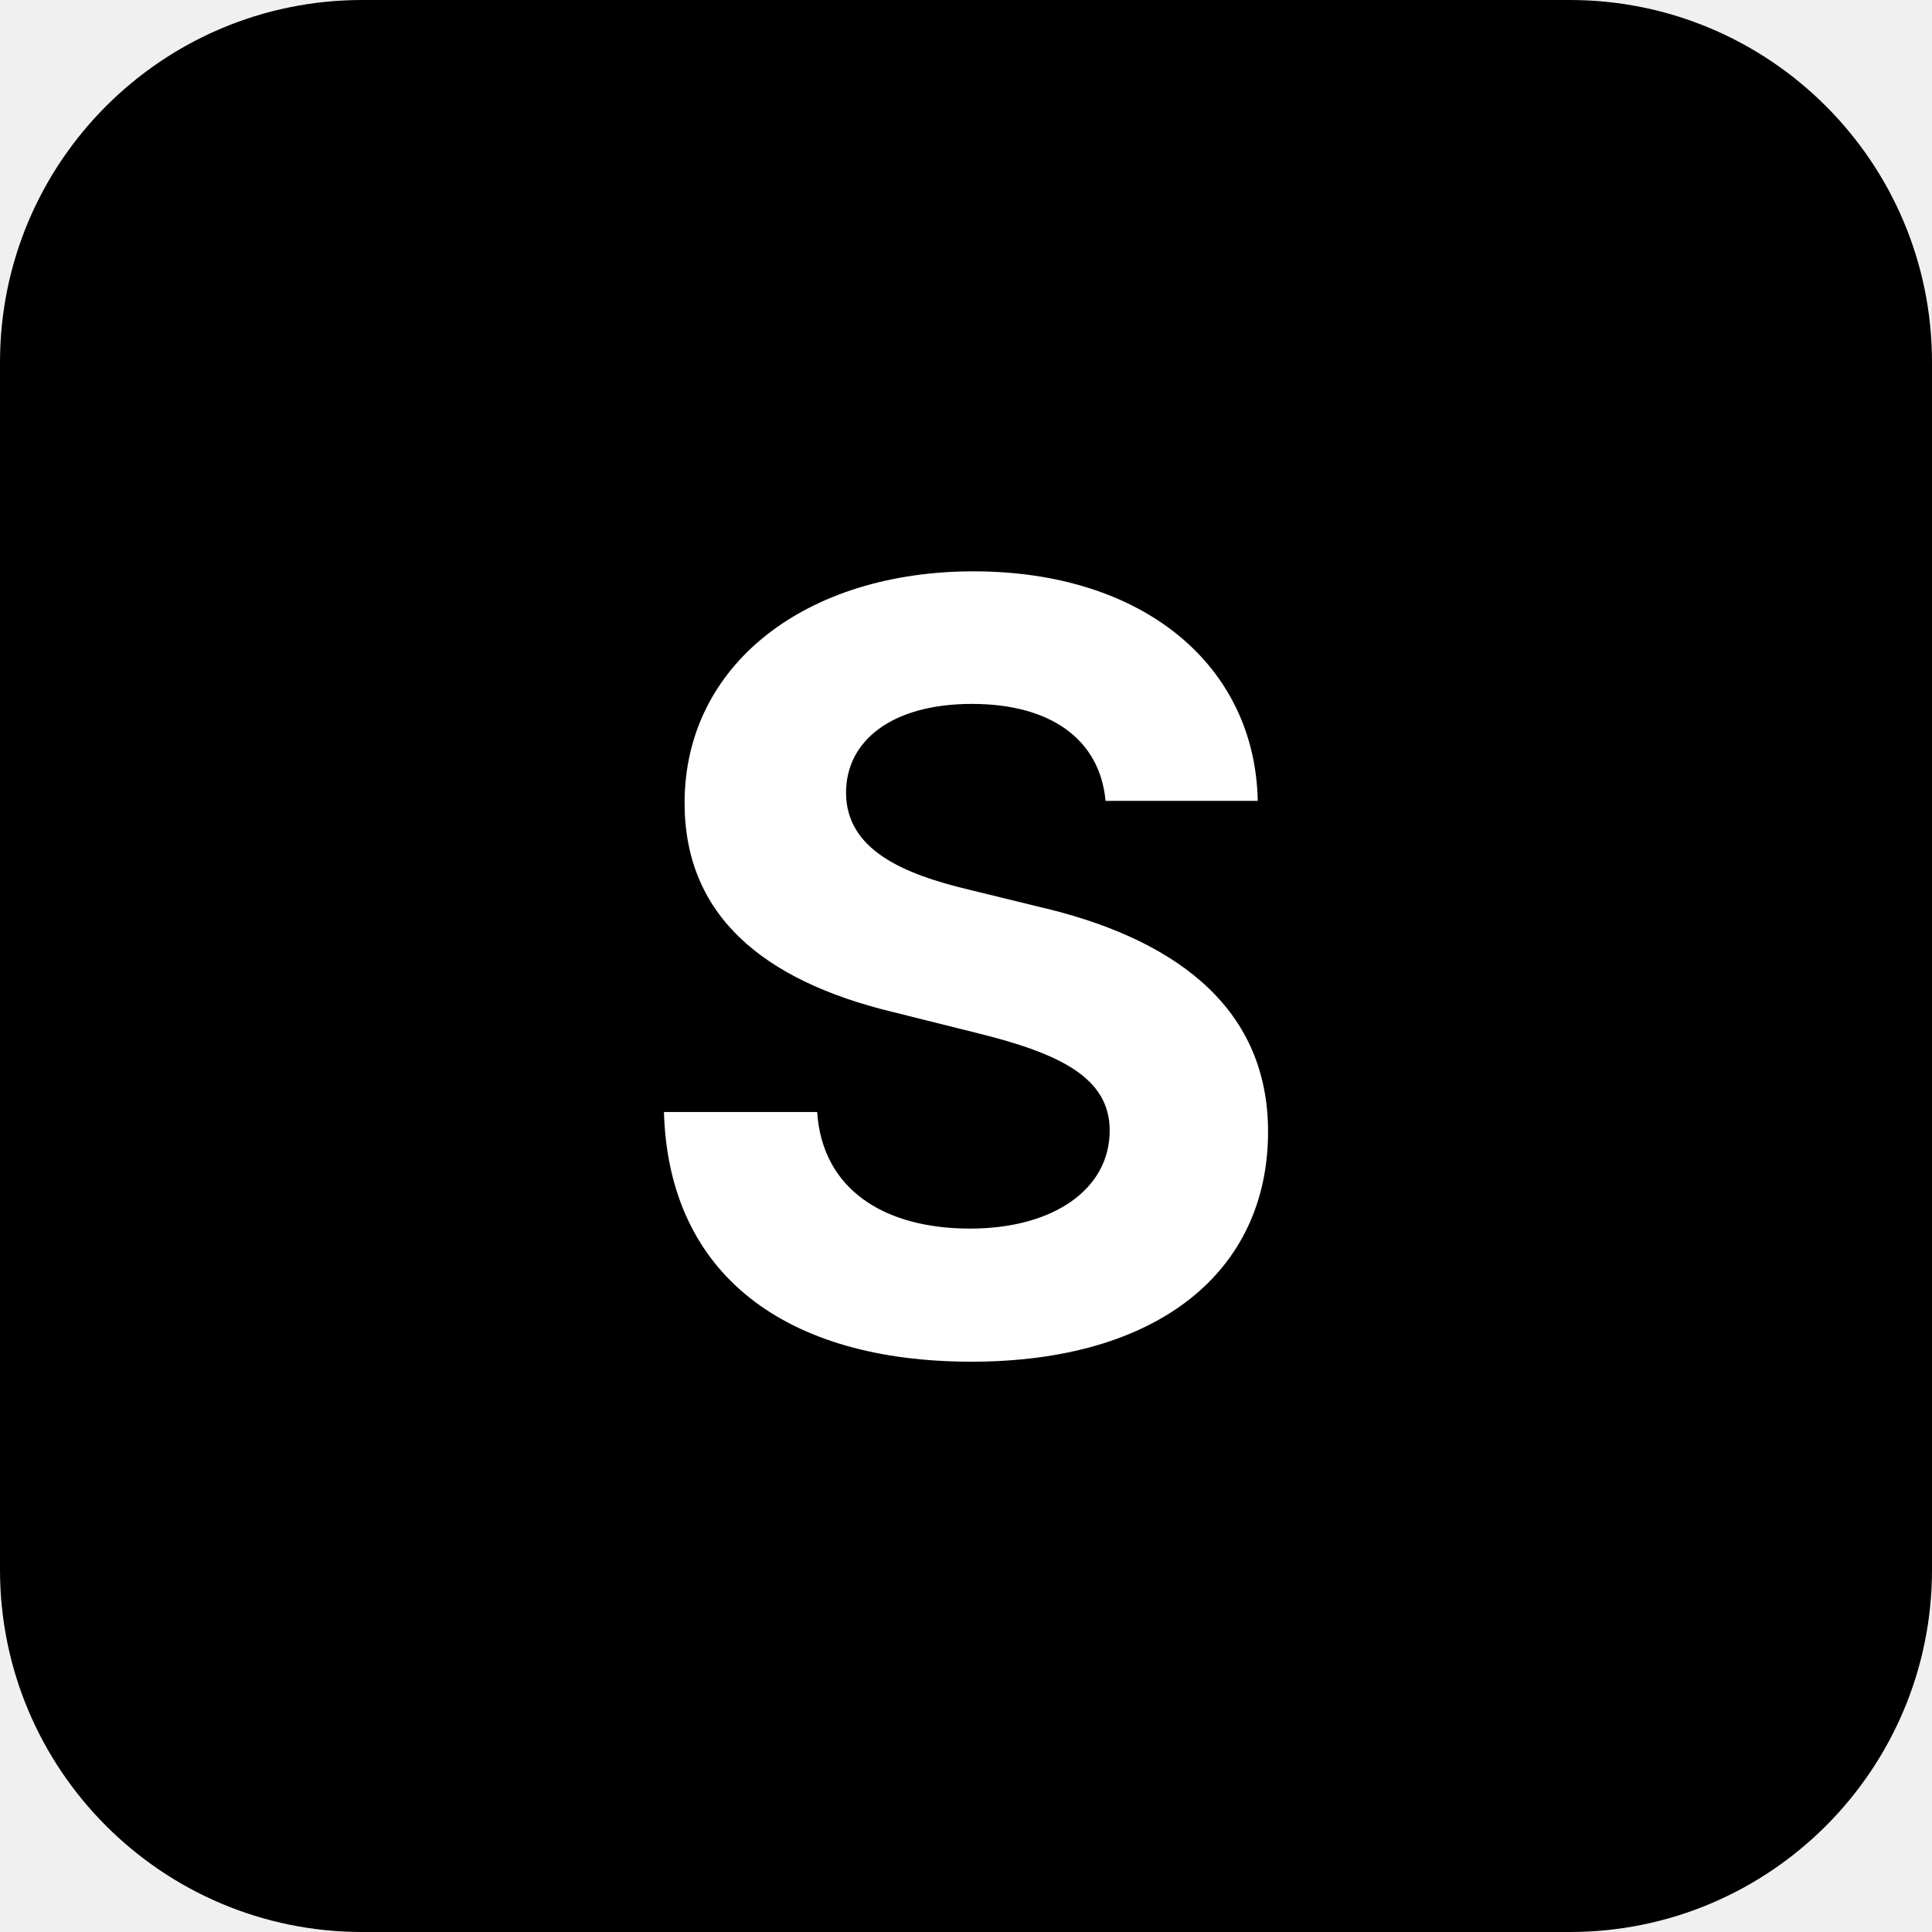
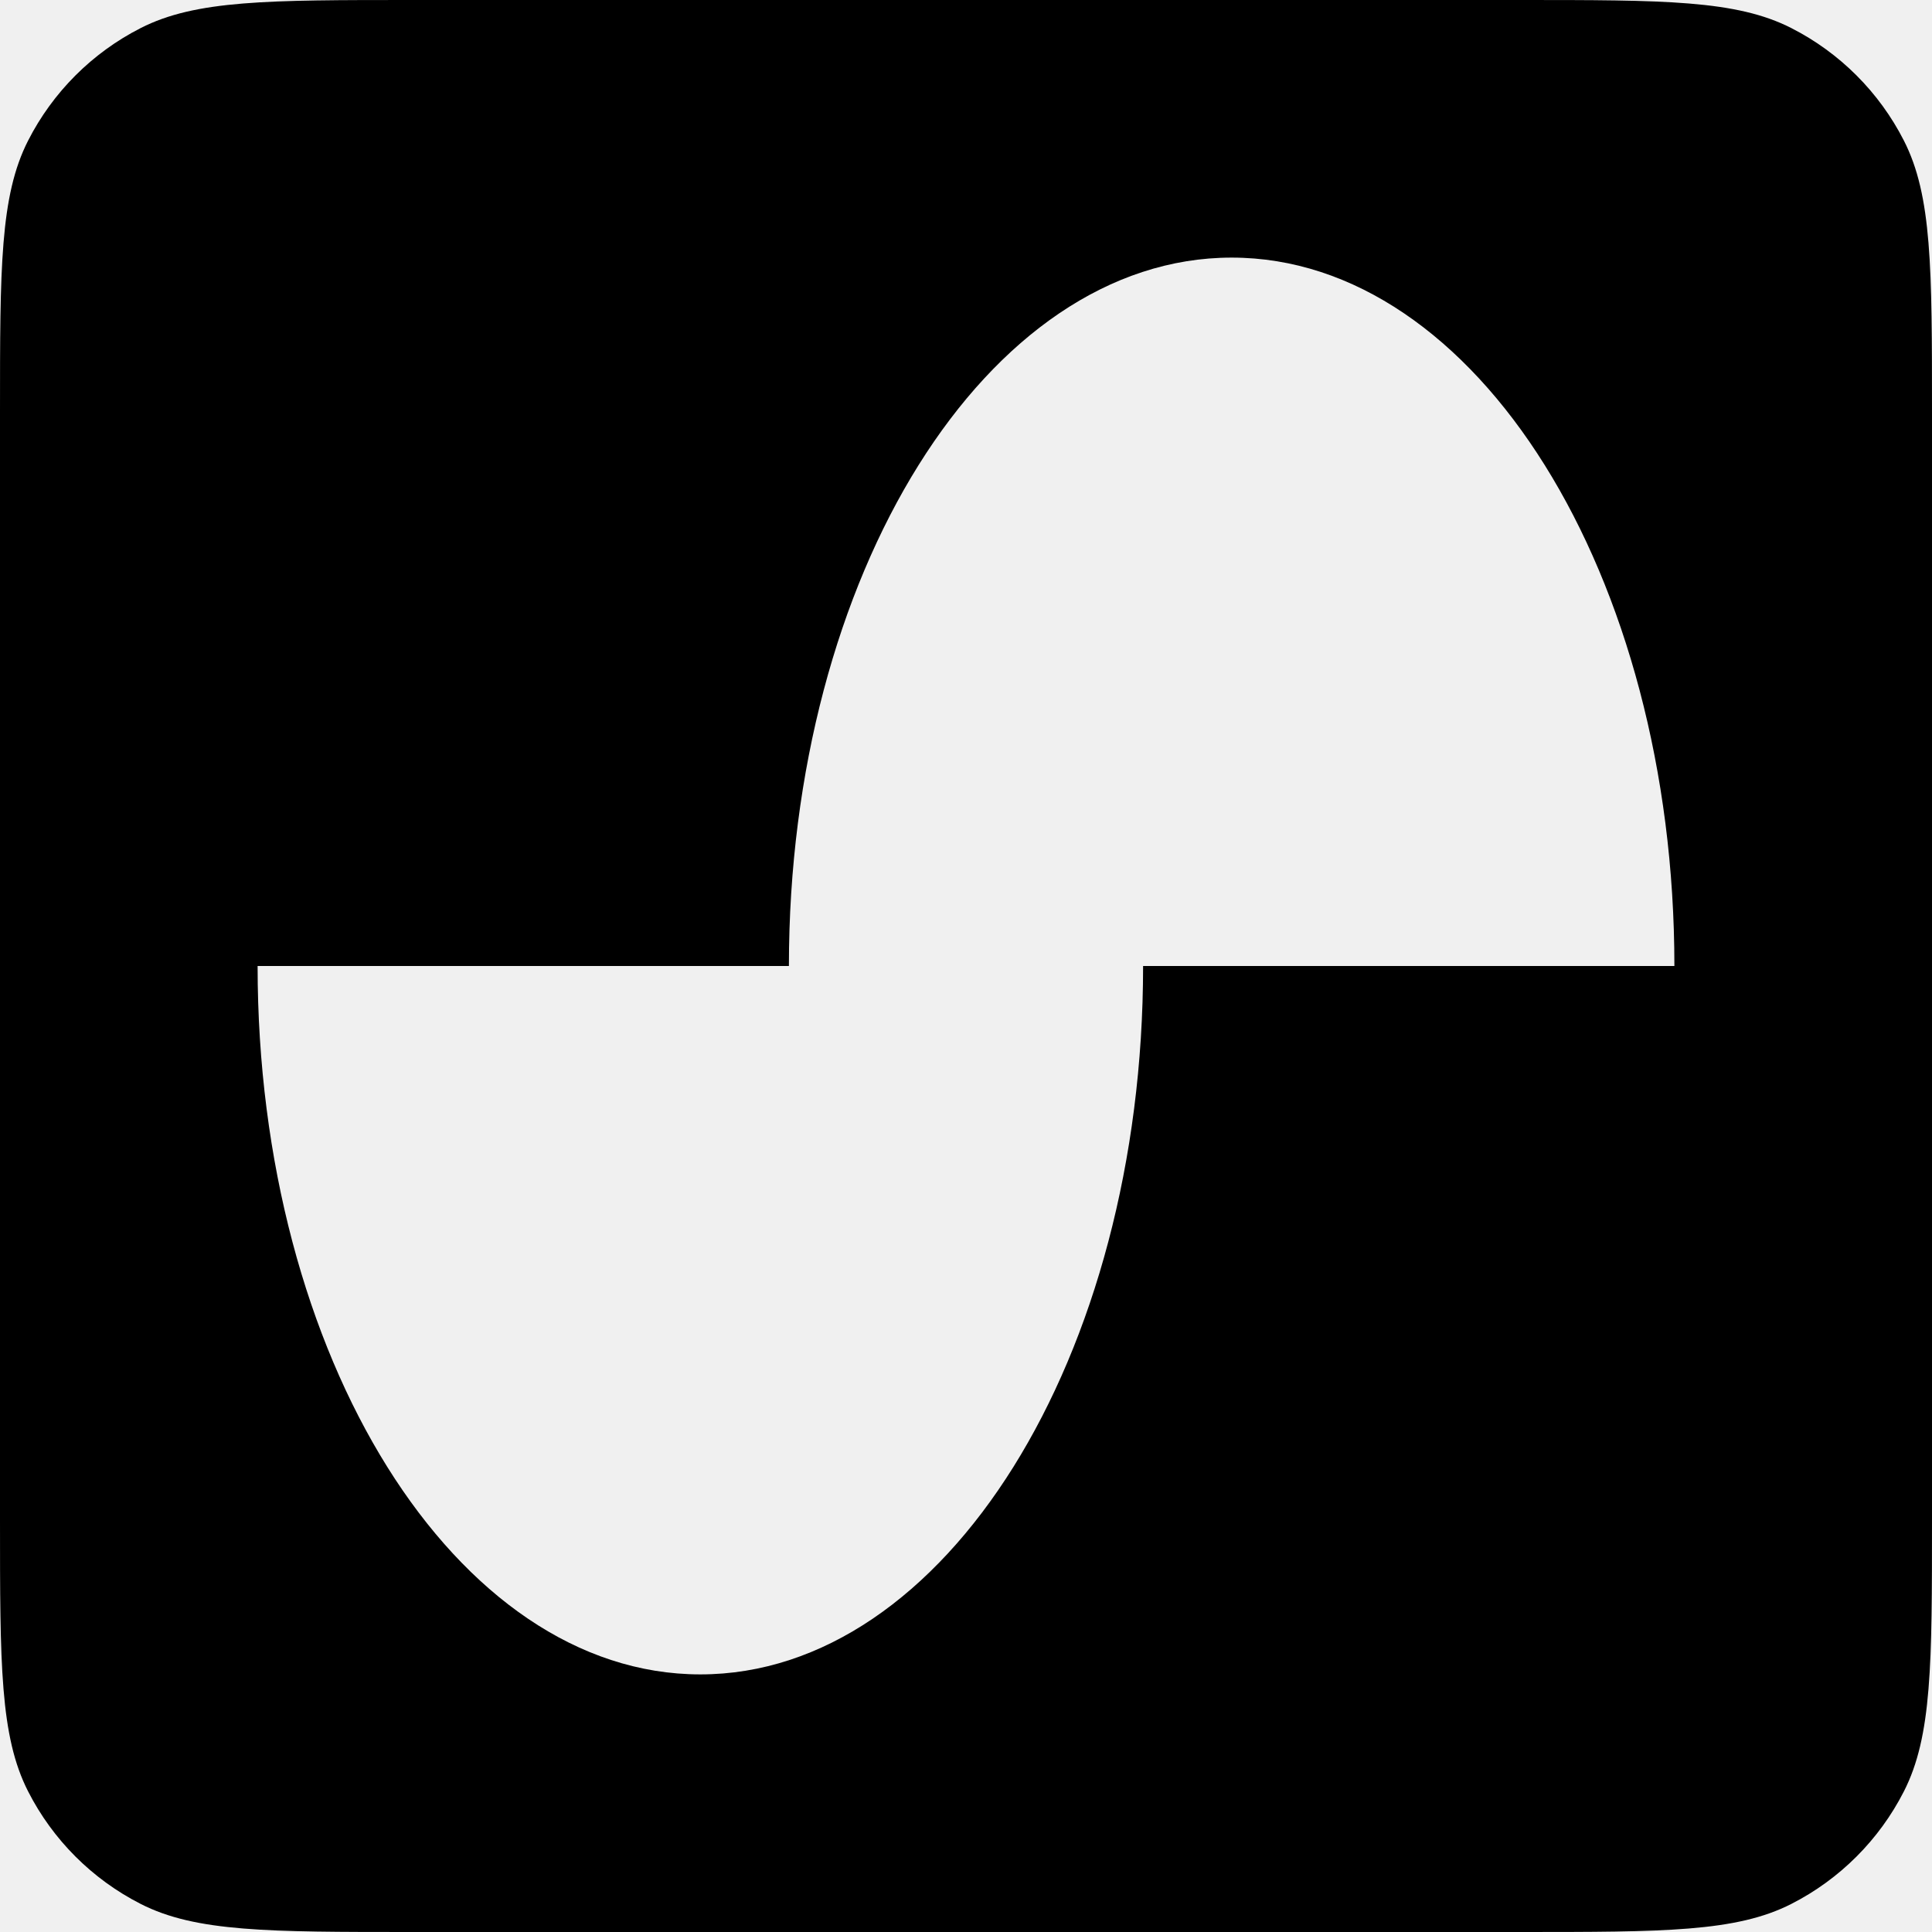
- <svg xmlns="http://www.w3.org/2000/svg" viewBox="0 0 1024 1024" fill="none">
-   <rect width="1024" height="1024" rx="192" fill="currentColor" />
-   <text x="50%" y="50%" text-anchor="middle" dominant-baseline="central" font-family="-apple-system, BlinkMacSystemFont, 'Segoe UI', sans-serif" font-size="560" font-weight="700" fill="#fff">S</text>
+ <svg xmlns="http://www.w3.org/2000/svg" fill="none" viewBox="0 0 122 122" class="styles_icon__x_9Ga styles_icon__rC_ZS">
+   <path fill="currentColor" fill-rule="evenodd" d="M1.773 8.882C0 12.362 0 16.916 0 26.027v69.946c0 9.111 0 13.666 1.773 17.145a16.27 16.27 0 0 0 7.109 7.109C12.362 122 16.916 122 26.027 122h69.946c9.111 0 13.666 0 17.145-1.773a16.27 16.27 0 0 0 7.109-7.109C122 109.639 122 105.084 122 95.973V26.027c0-9.11 0-13.666-1.773-17.145a16.27 16.27 0 0 0-7.109-7.109C109.639 0 105.084 0 95.973 0H26.027C16.917 0 12.36 0 8.882 1.773a16.27 16.27 0 0 0-7.109 7.109M105.733 61c0-24.705-12.517-44.733-27.958-44.733S49.817 36.295 49.817 61h-33.55c0 24.706 12.517 44.733 27.958 44.733S72.183 85.705 72.183 61z" clip-rule="evenodd" />
</svg>
